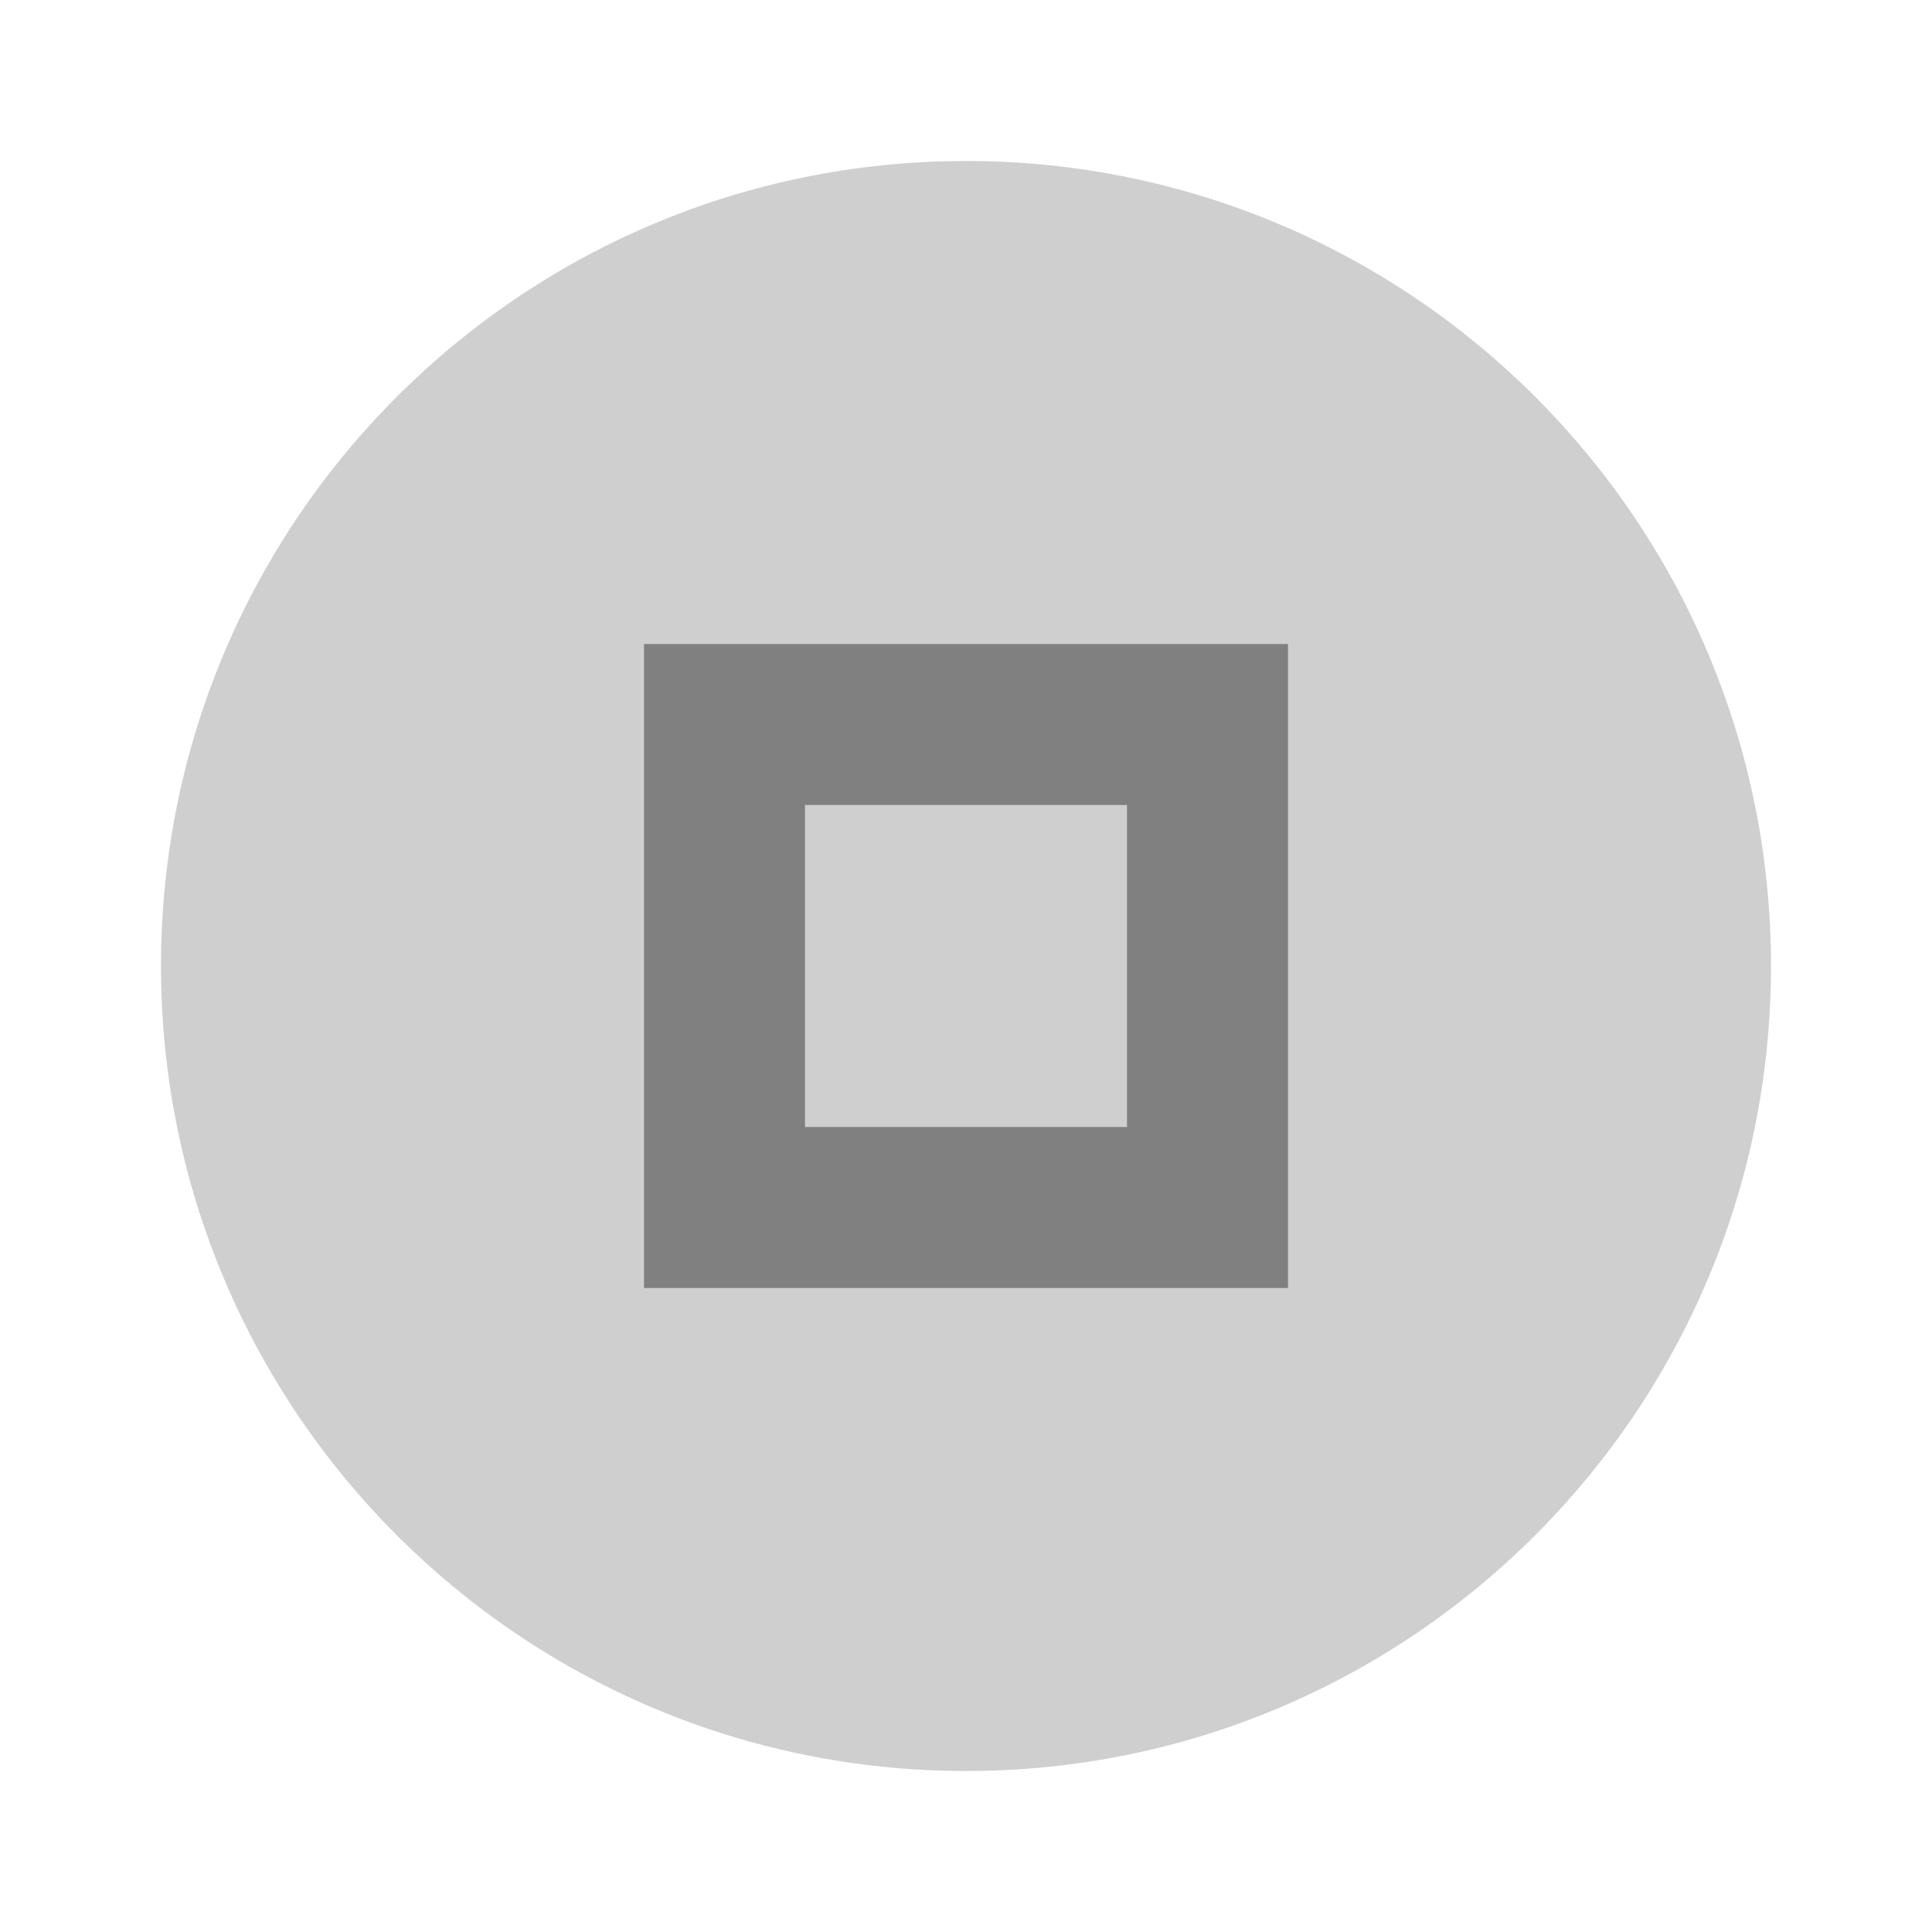
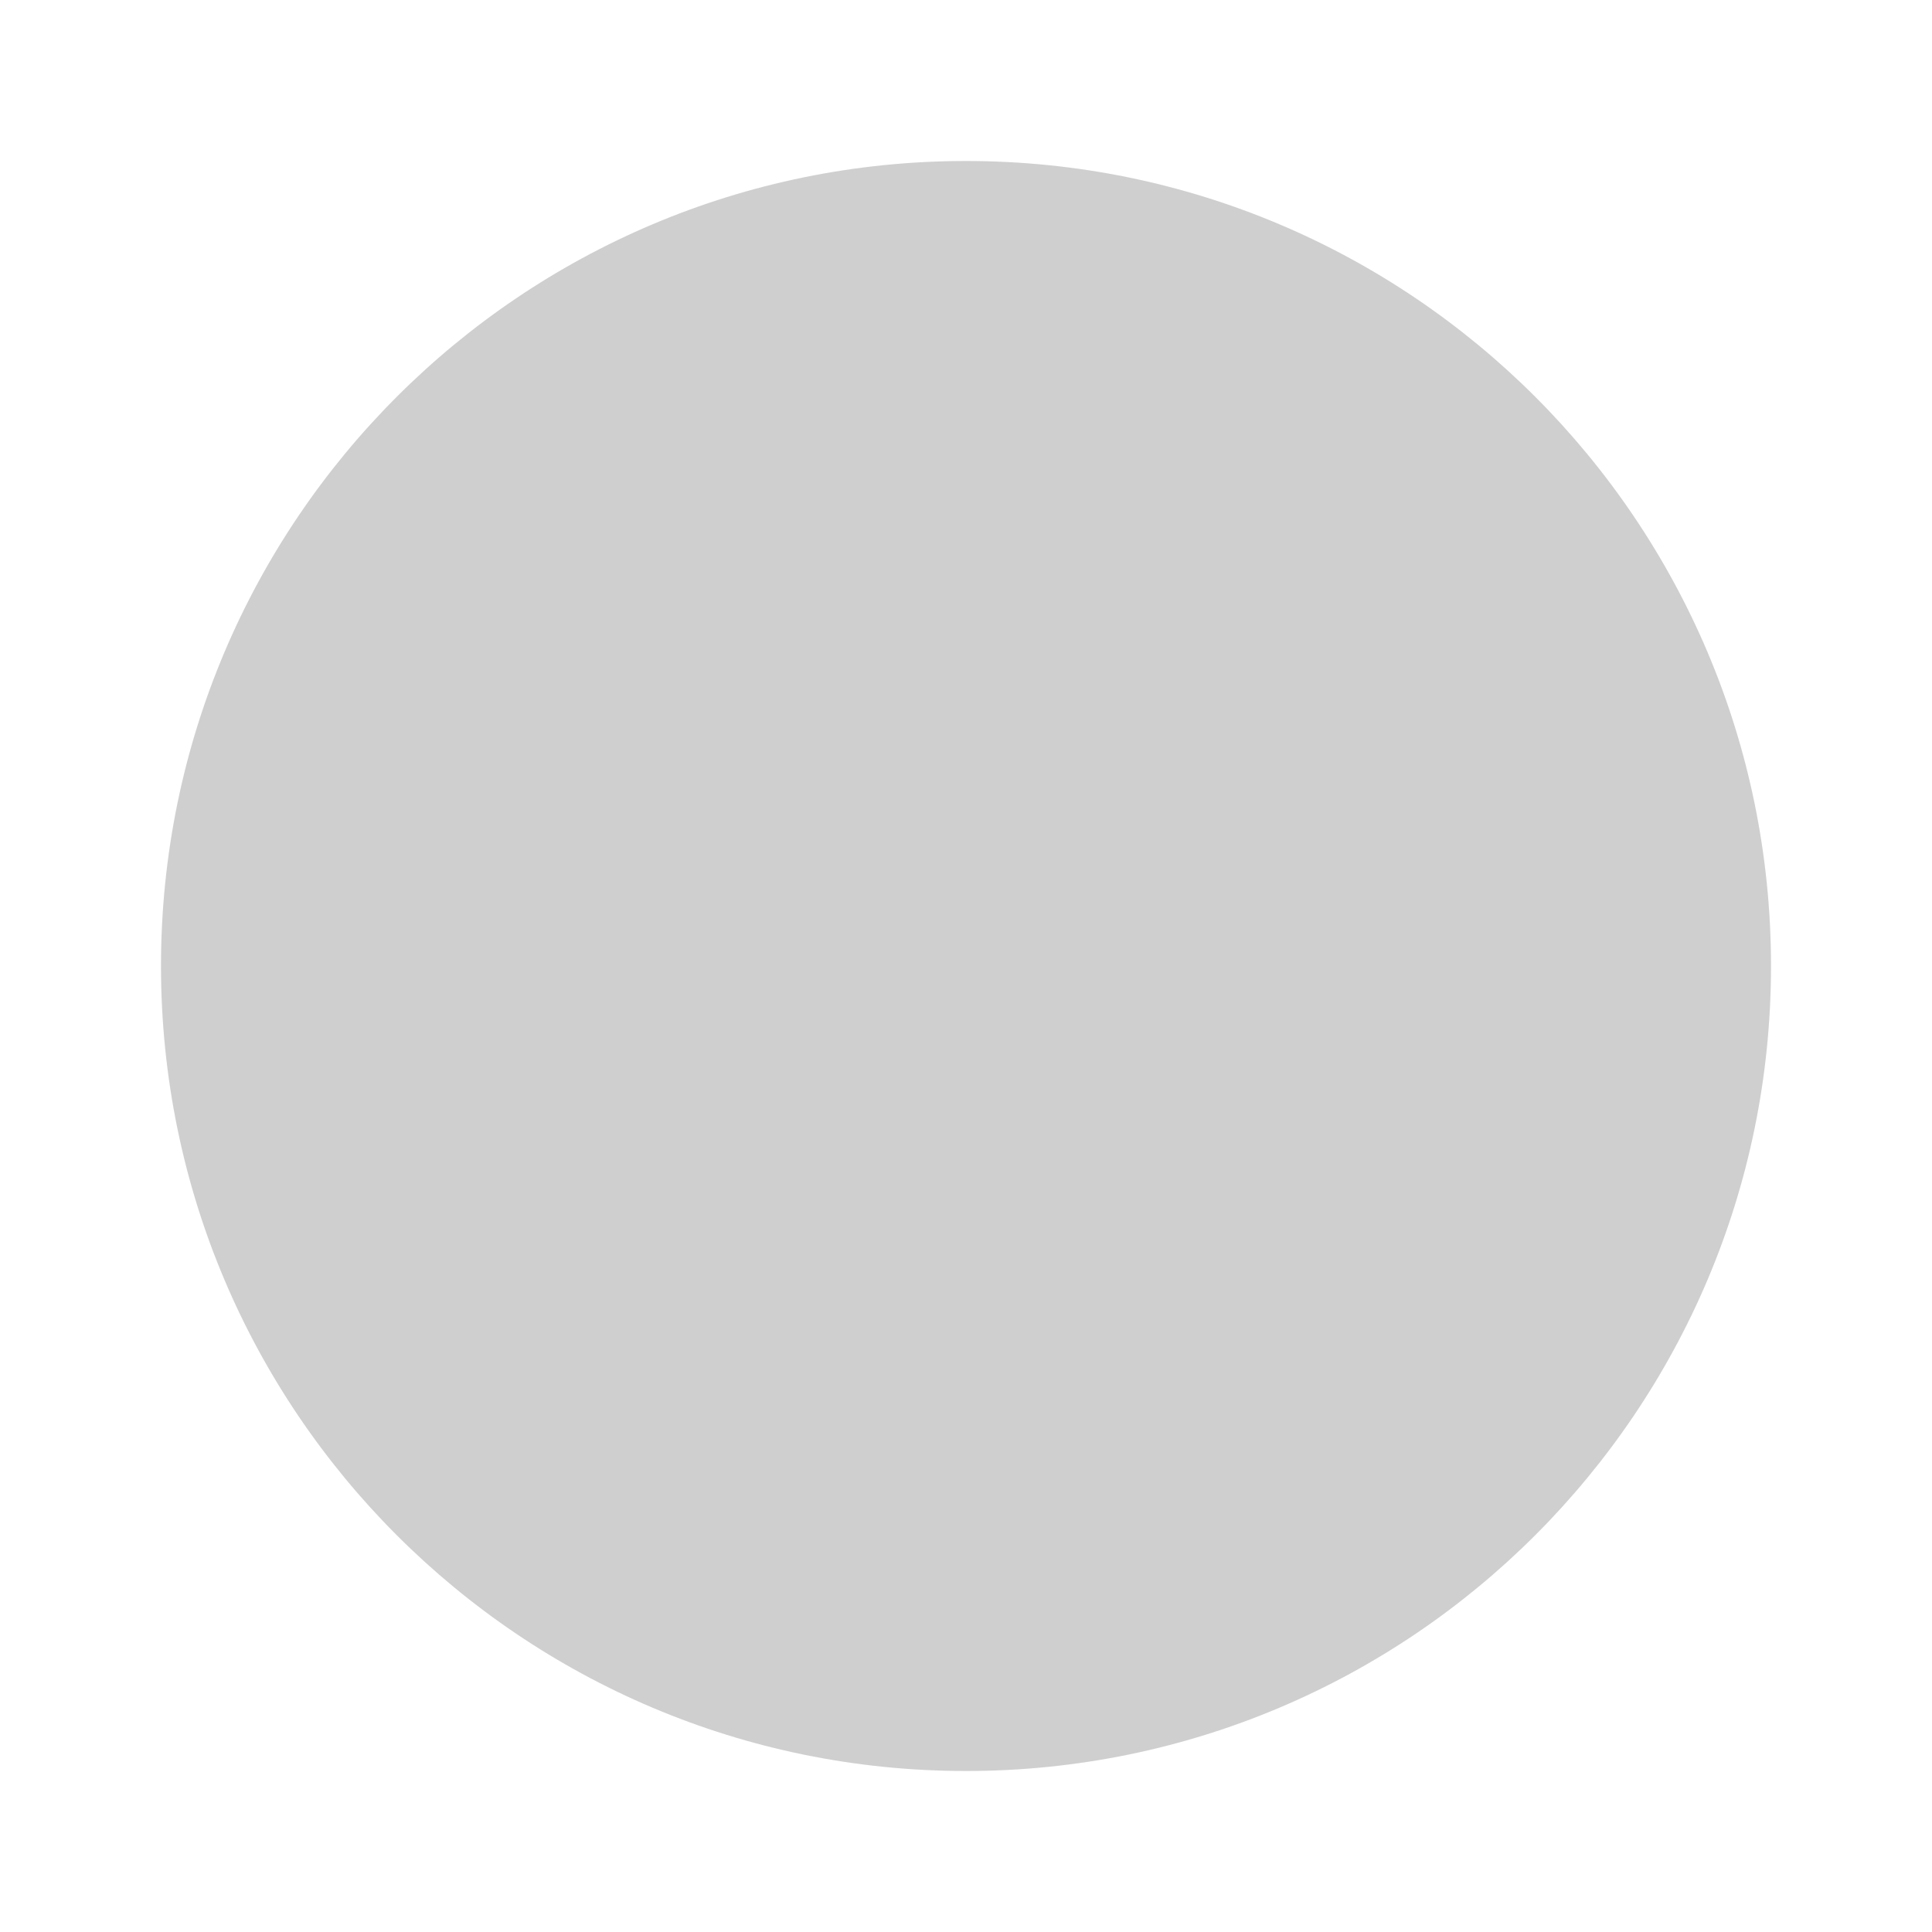
<svg xmlns="http://www.w3.org/2000/svg" width="24" height="24" viewBox="0 0 24 24" fill="#000000">
  <circle cx="12" cy="12" r="10" opacity=".08" />
  <circle cx="12" cy="12" r="10" opacity=".12" />
-   <path d="m8 8v8h8v-8h-8zm2 2h4v4h-4v-4z" opacity=".38" />
</svg>
